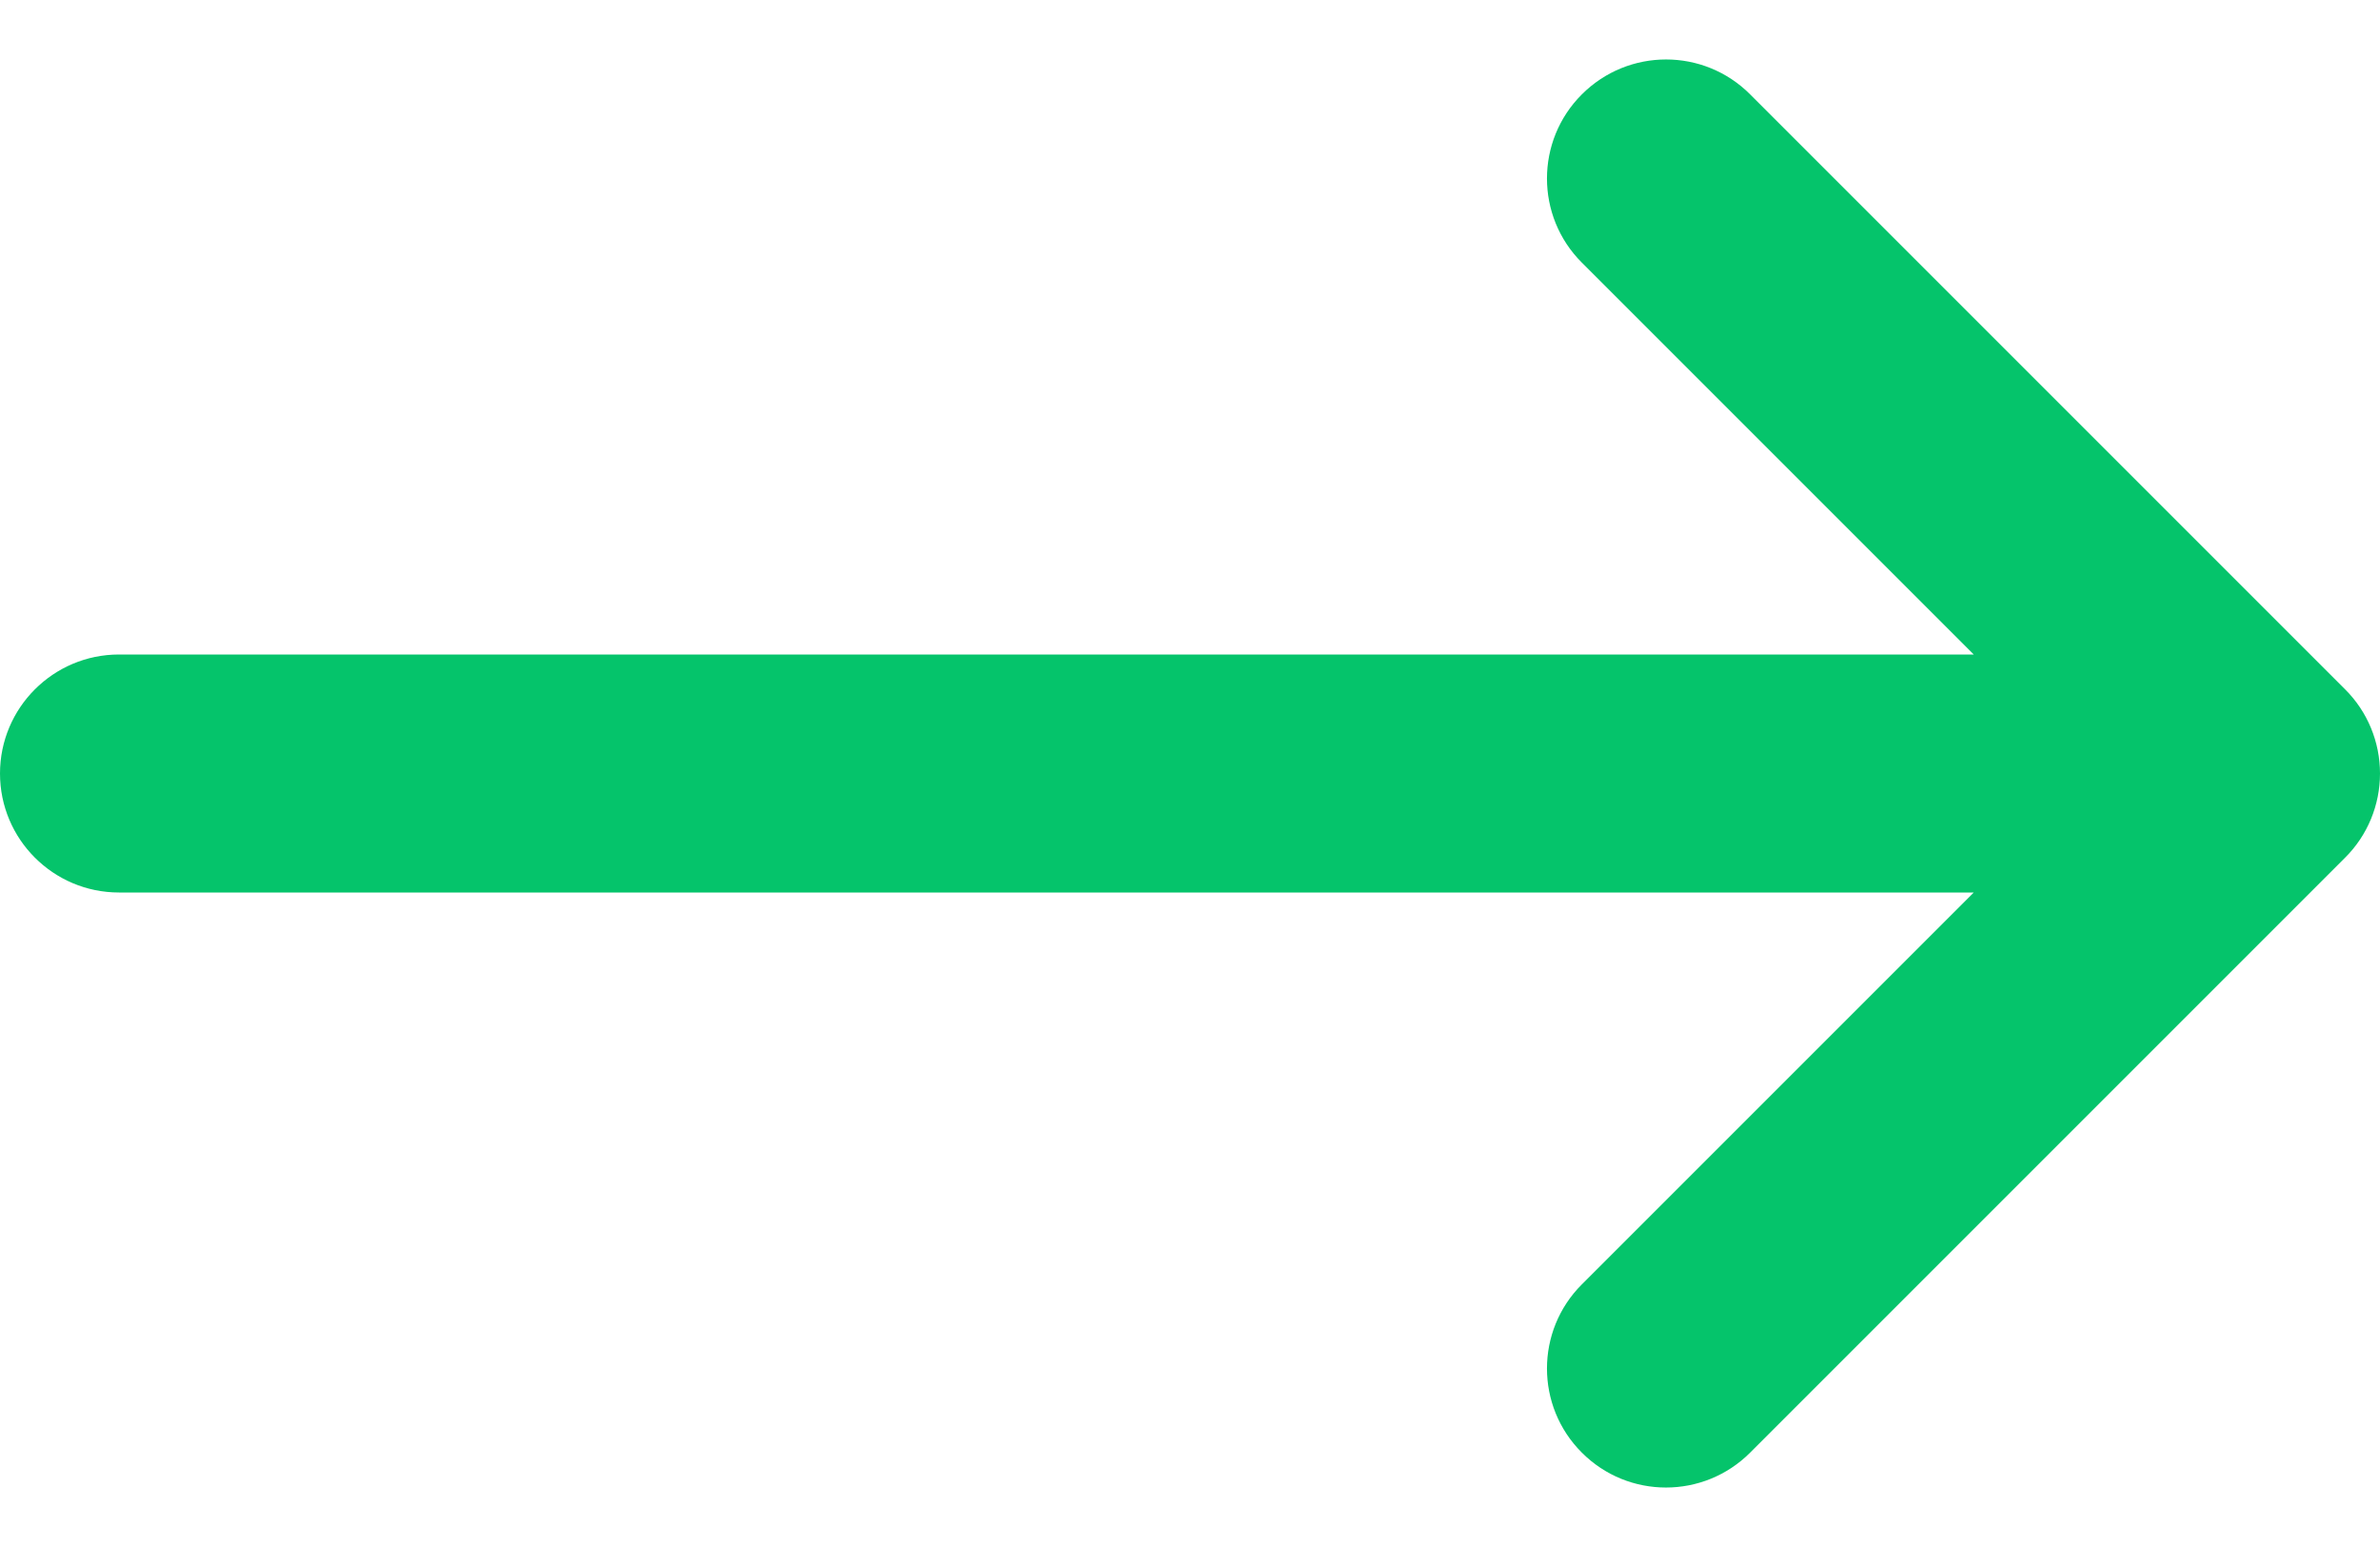
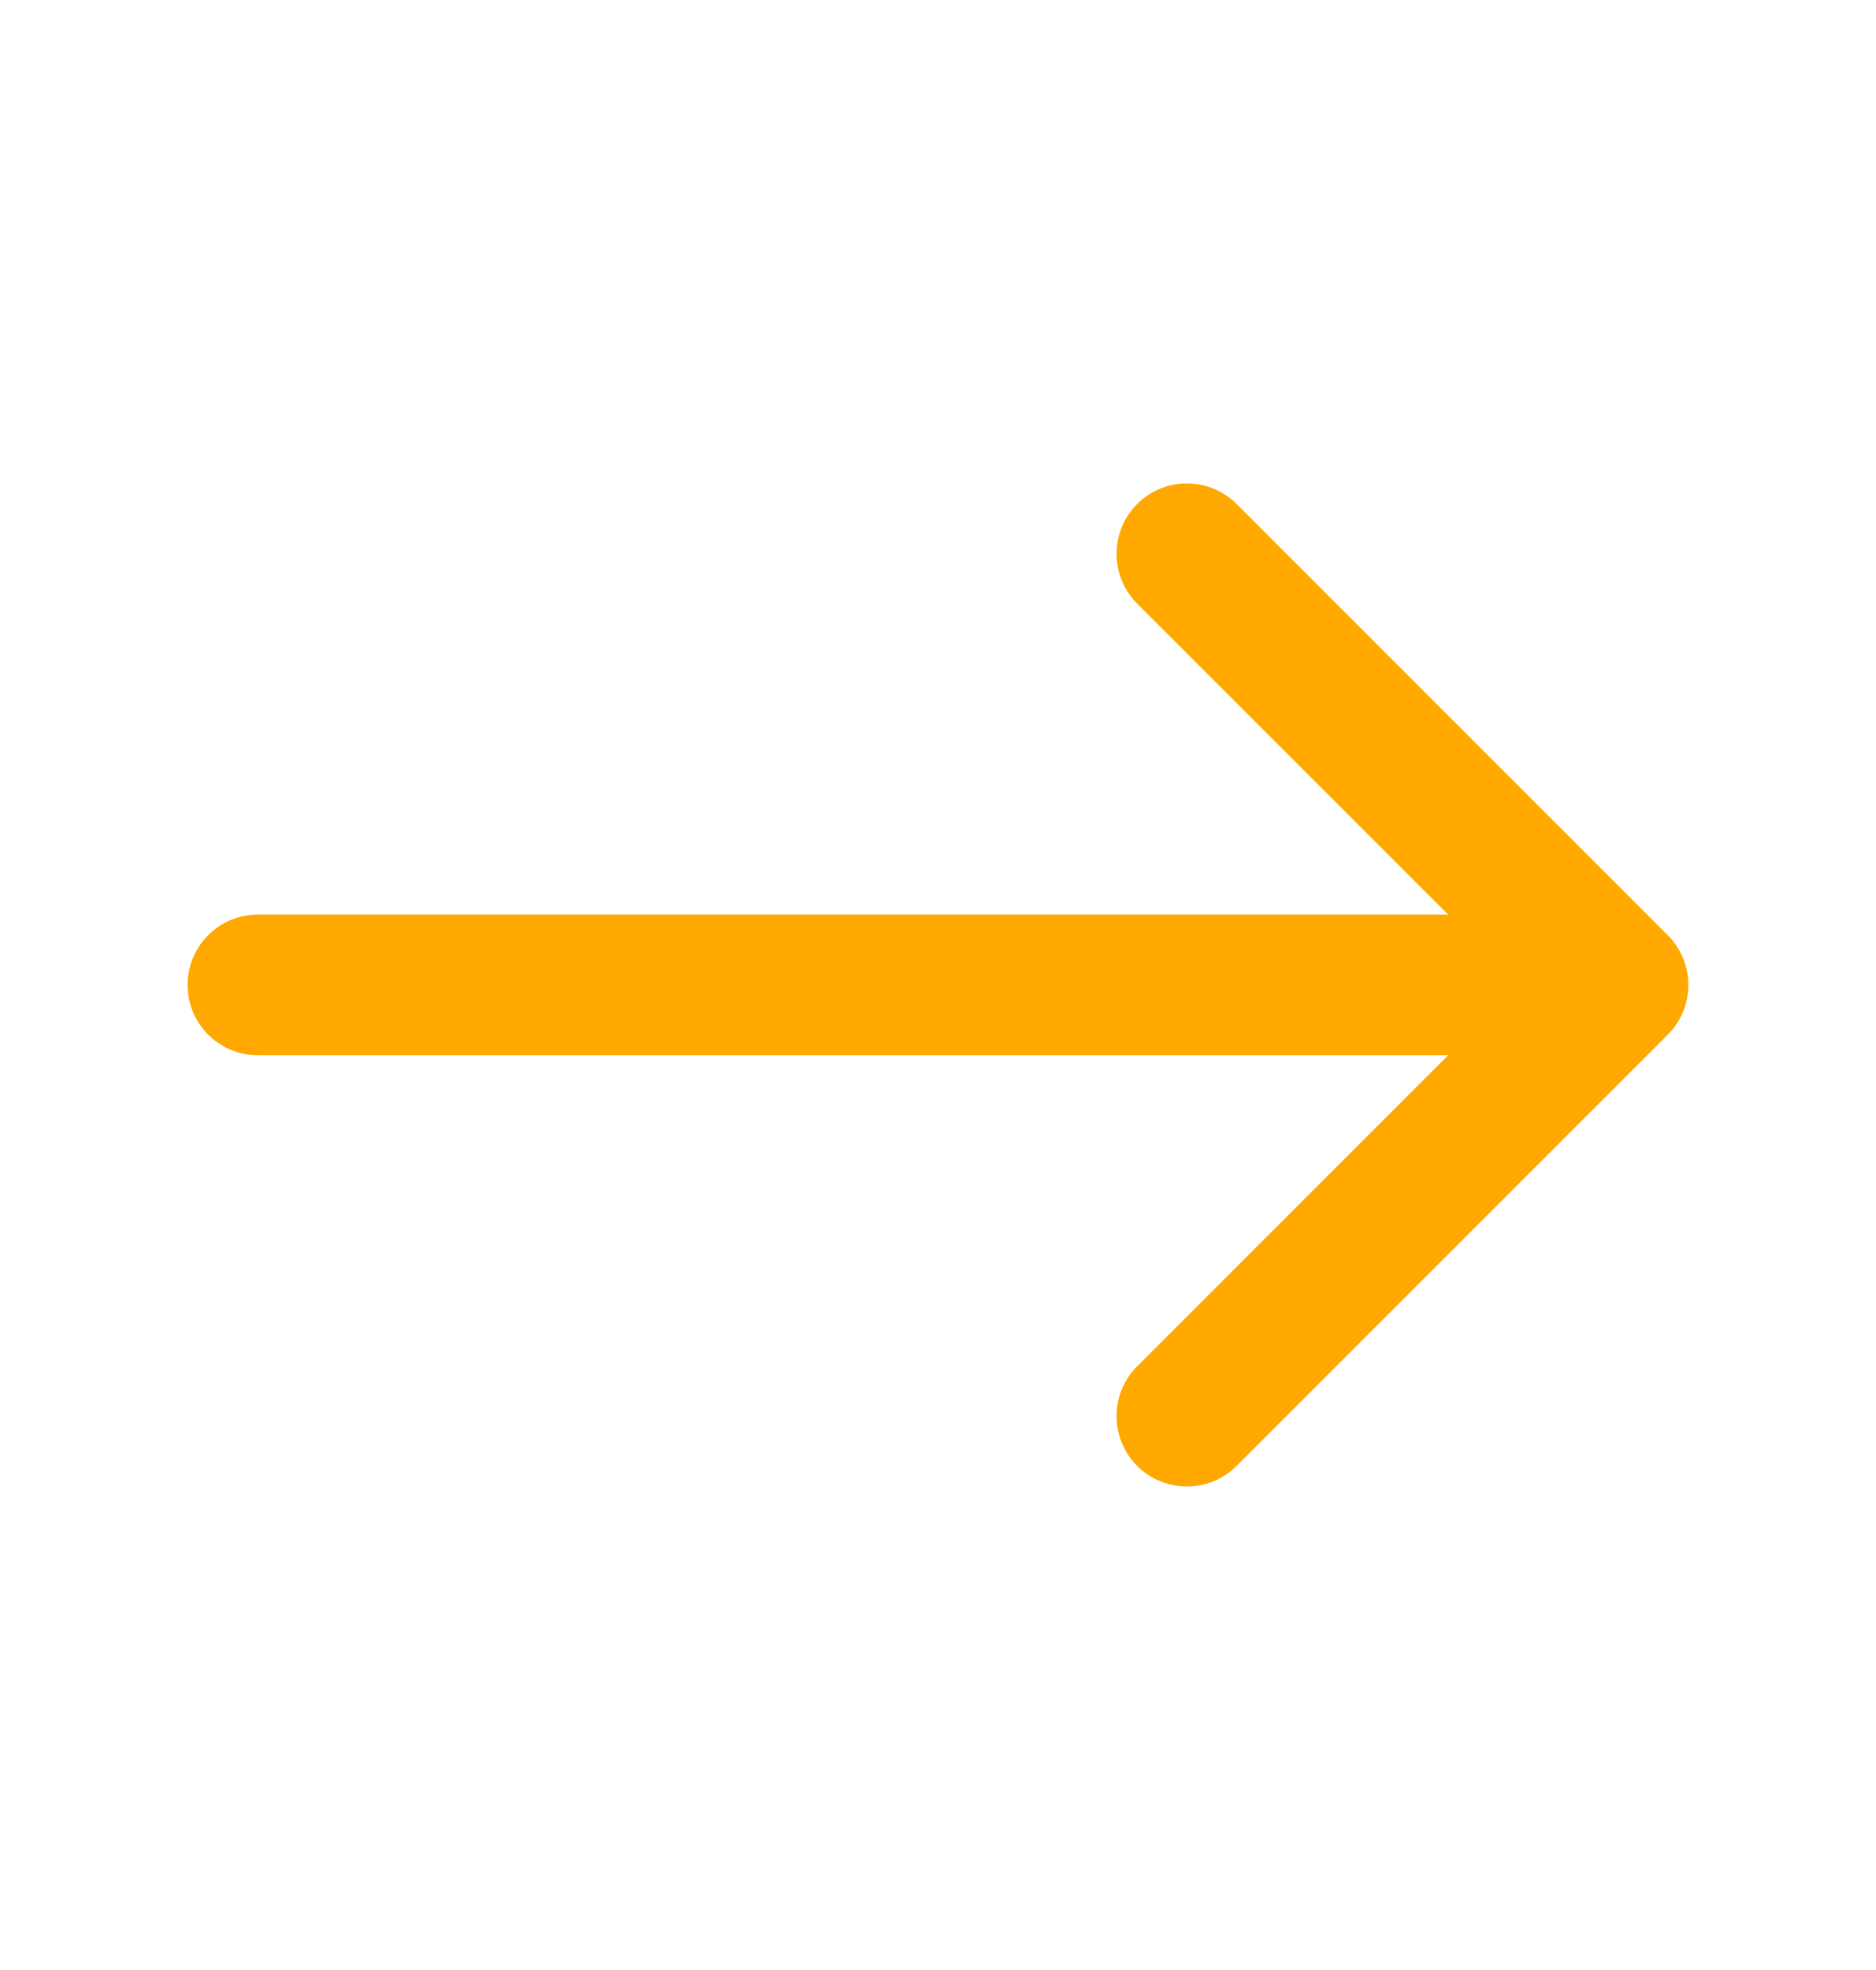
- <svg xmlns="http://www.w3.org/2000/svg" width="20" height="13" viewBox="0 0 20 13" fill="none">
-   <path d="M14.707 0.793C14.317 0.402 13.684 0.402 13.293 0.793C12.902 1.183 12.902 1.817 13.293 2.207L16.586 5.5L1 5.5C0.448 5.5 0 5.948 0 6.5C0 7.052 0.448 7.5 1 7.5L16.586 7.5L13.293 10.793C12.902 11.183 12.902 11.817 13.293 12.207C13.683 12.598 14.316 12.598 14.707 12.207L19.707 7.207C19.895 7.02 20 6.765 20 6.5C20 6.235 19.895 5.98 19.707 5.793L14.707 0.793Z" fill="#05C46B" />
+ <svg xmlns="http://www.w3.org/2000/svg" width="20" height="21" viewBox="0 0 20 21" fill="none">
+   <path d="M17.78 9.969C17.921 10.11 18 10.301 18 10.499C18 10.698 17.921 10.889 17.78 11.03L13.184 15.626C12.891 15.919 12.416 15.919 12.123 15.626C11.831 15.333 11.831 14.858 12.123 14.565L15.439 11.249L2.75 11.249C2.336 11.249 2 10.914 2 10.499C2 10.085 2.336 9.749 2.75 9.749L15.439 9.749L12.123 6.434C11.831 6.141 11.831 5.666 12.123 5.373C12.416 5.08 12.891 5.08 13.184 5.373L17.78 9.969Z" fill="#FFA800" />
</svg>
